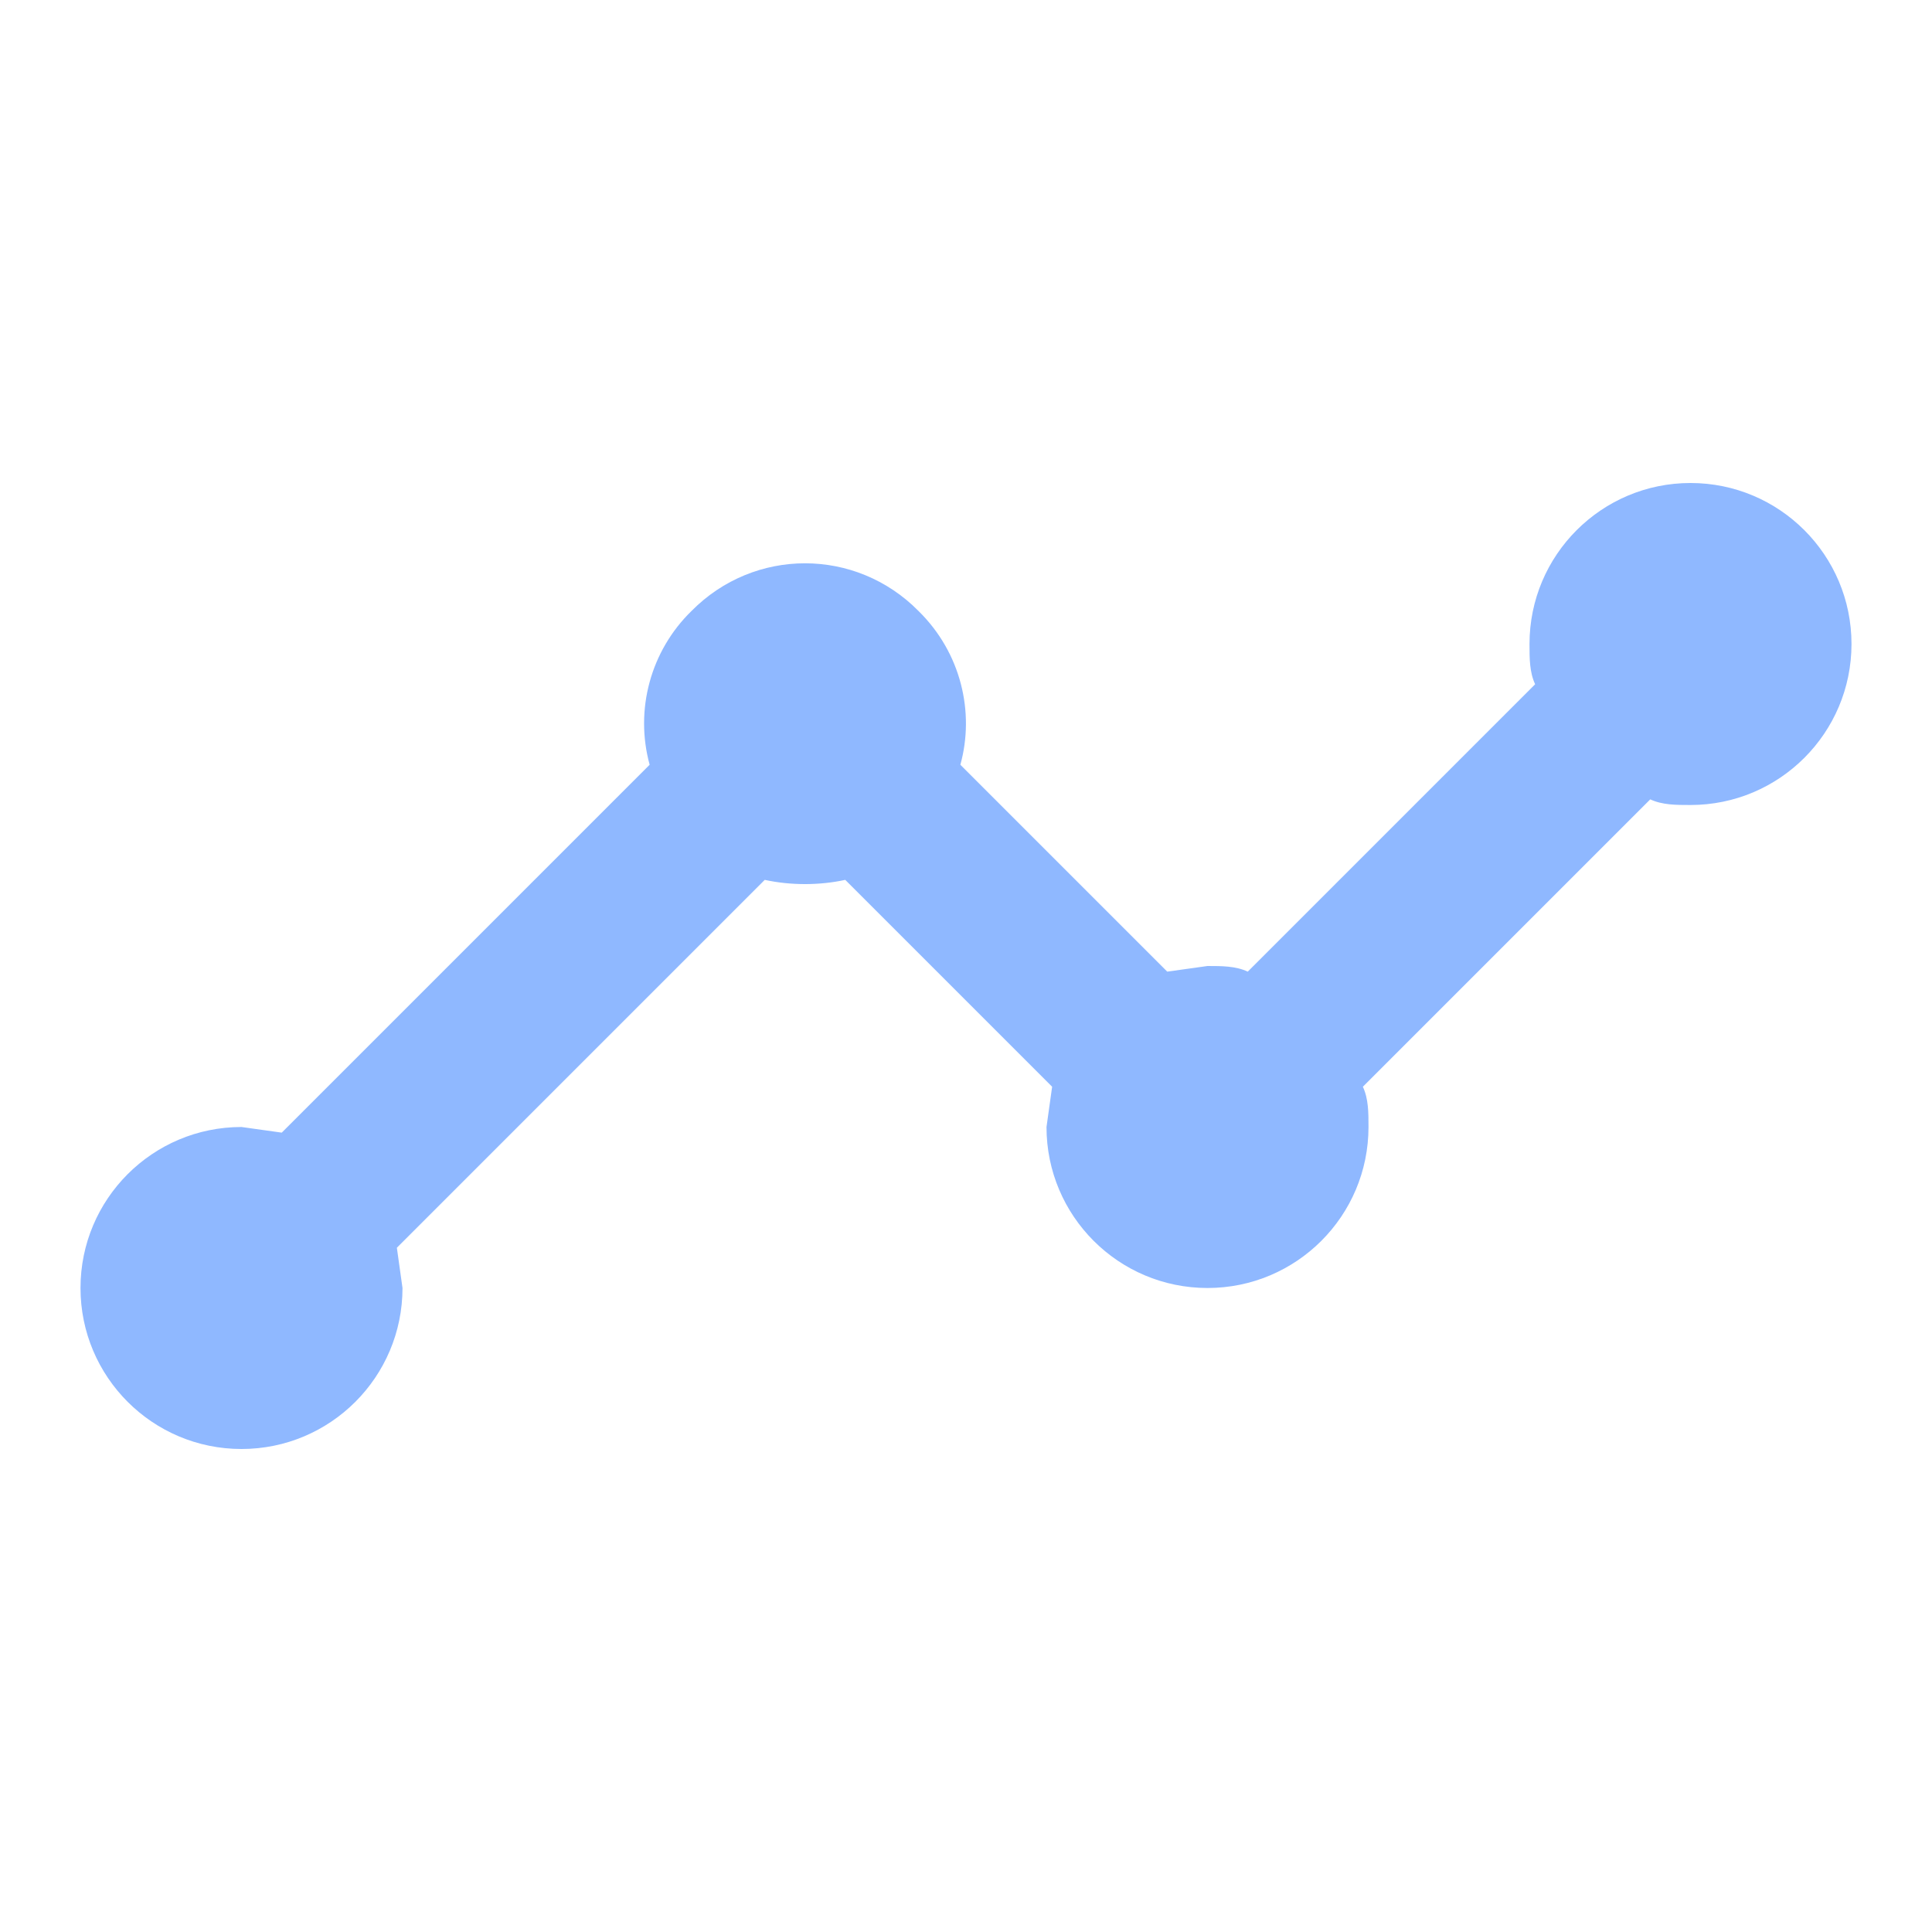
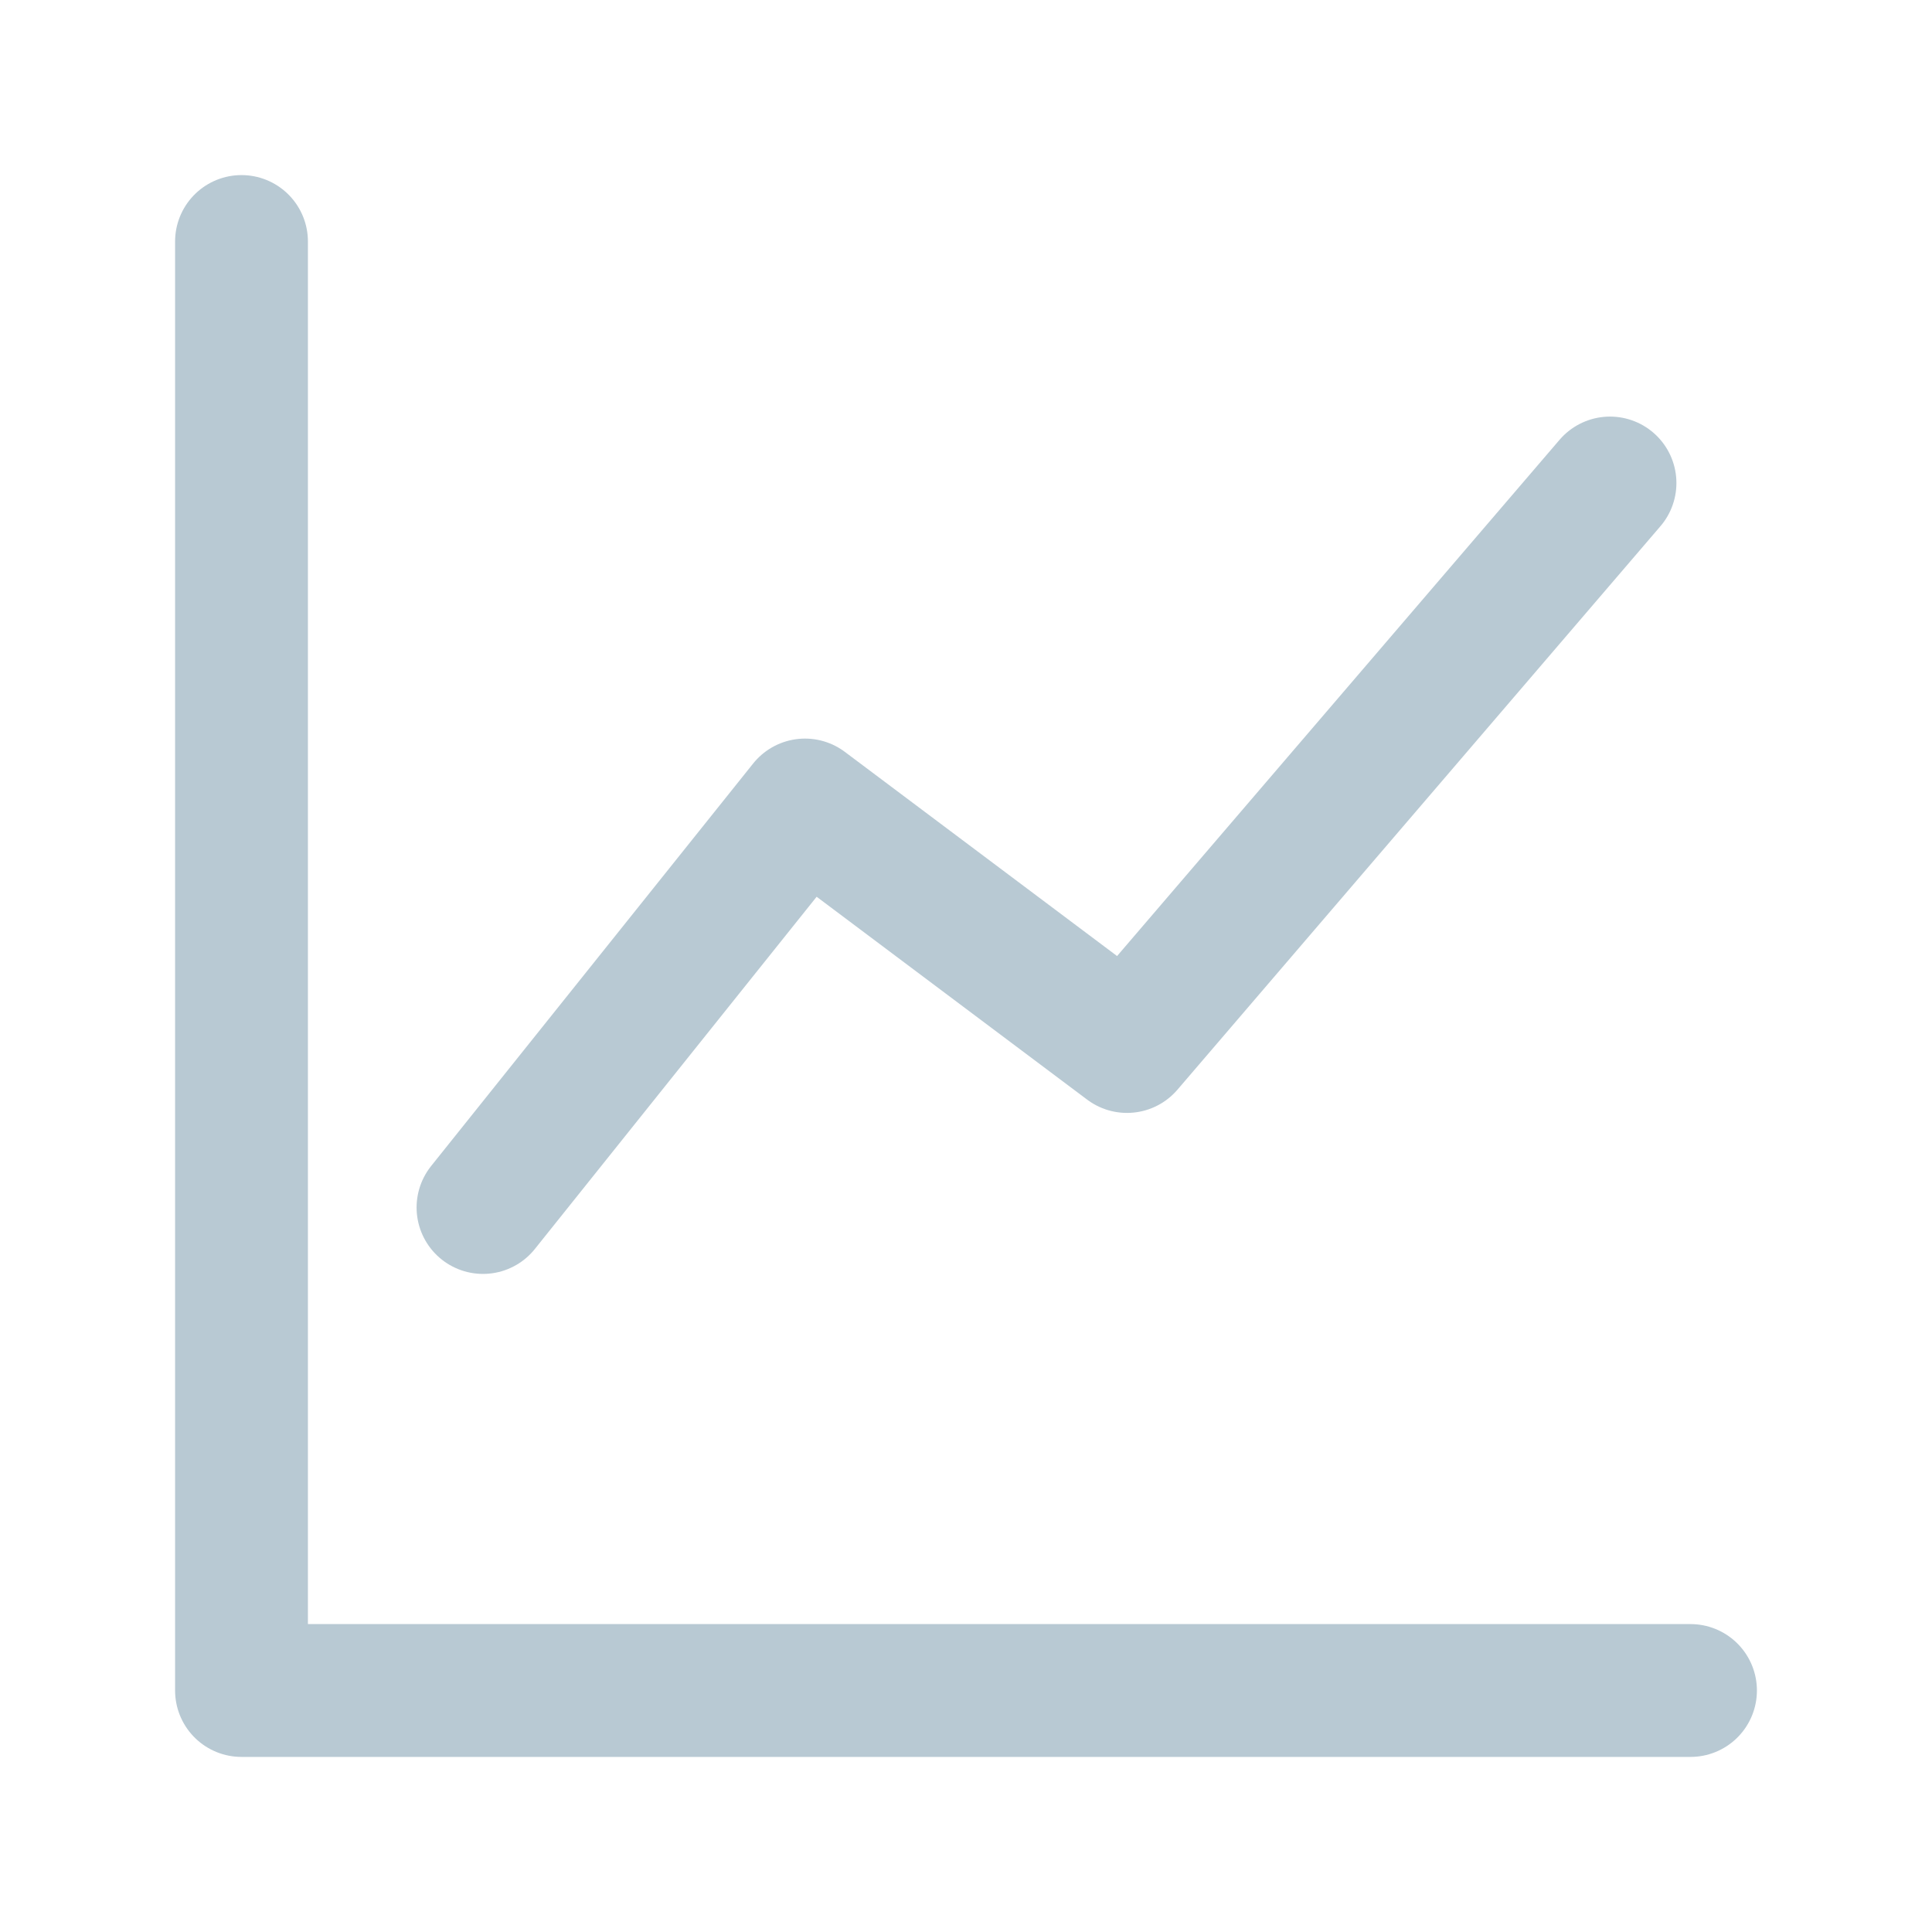
- <svg xmlns="http://www.w3.org/2000/svg" width="1em" height="1em" viewBox="0 0 24 24">
-   <path fill="#8fb8ff" d="m3 14l.5.07L8.07 9.5a1.95 1.95 0 0 1 .52-1.91c.78-.79 2.04-.79 2.82 0c.53.52.7 1.26.52 1.91l2.57 2.57l.5-.07c.18 0 .35 0 .5.07l3.57-3.57C19 8.35 19 8.18 19 8a2 2 0 0 1 2-2a2 2 0 0 1 2 2a2 2 0 0 1-2 2c-.18 0-.35 0-.5-.07l-3.57 3.57c.07.15.07.32.07.5a2 2 0 0 1-2 2a2 2 0 0 1-2-2l.07-.5l-2.57-2.57c-.32.07-.68.07-1 0L4.93 15.5L5 16a2 2 0 0 1-2 2a2 2 0 0 1-2-2a2 2 0 0 1 2-2" />
+ <svg xmlns="http://www.w3.org/2000/svg" width="1em" height="1em" viewBox="0 0 24 24" fill="none" stroke="#b8c9d3" stroke-width="1.65" stroke-linecap="round" stroke-linejoin="round">
+   <path d="M3 3v18h18M6 15l4-5 4 3 6-7" />
</svg>
